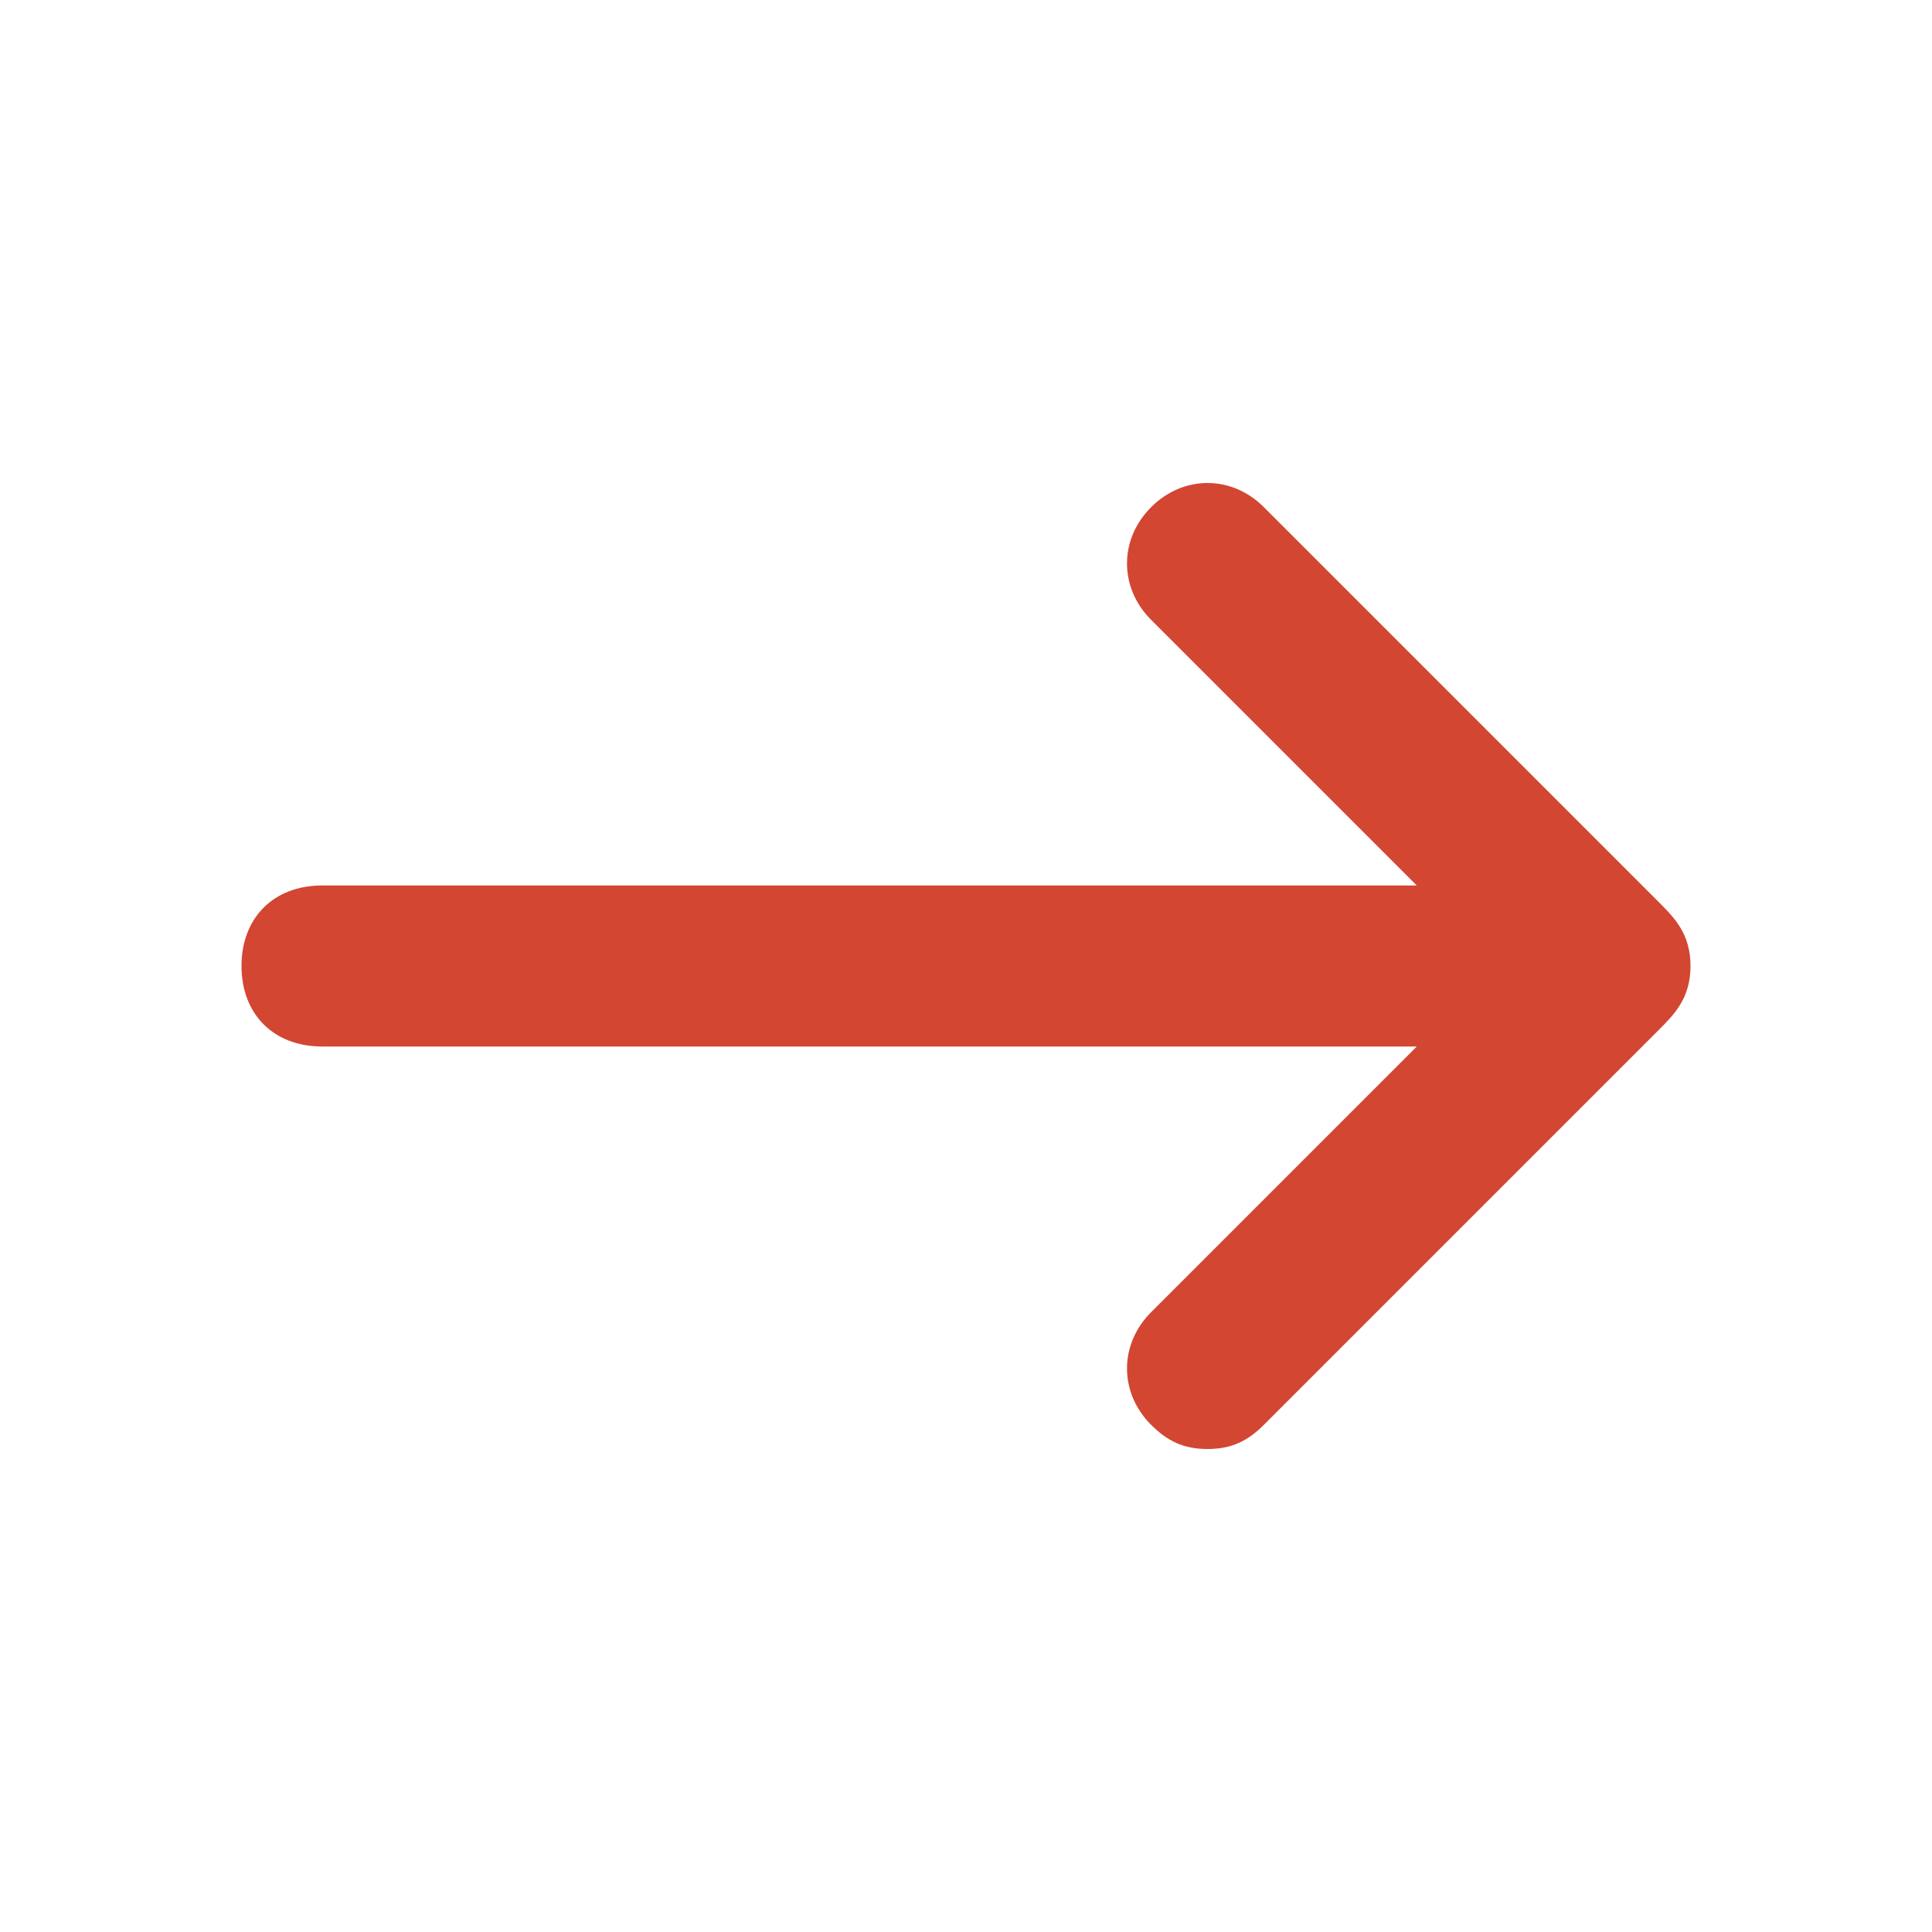
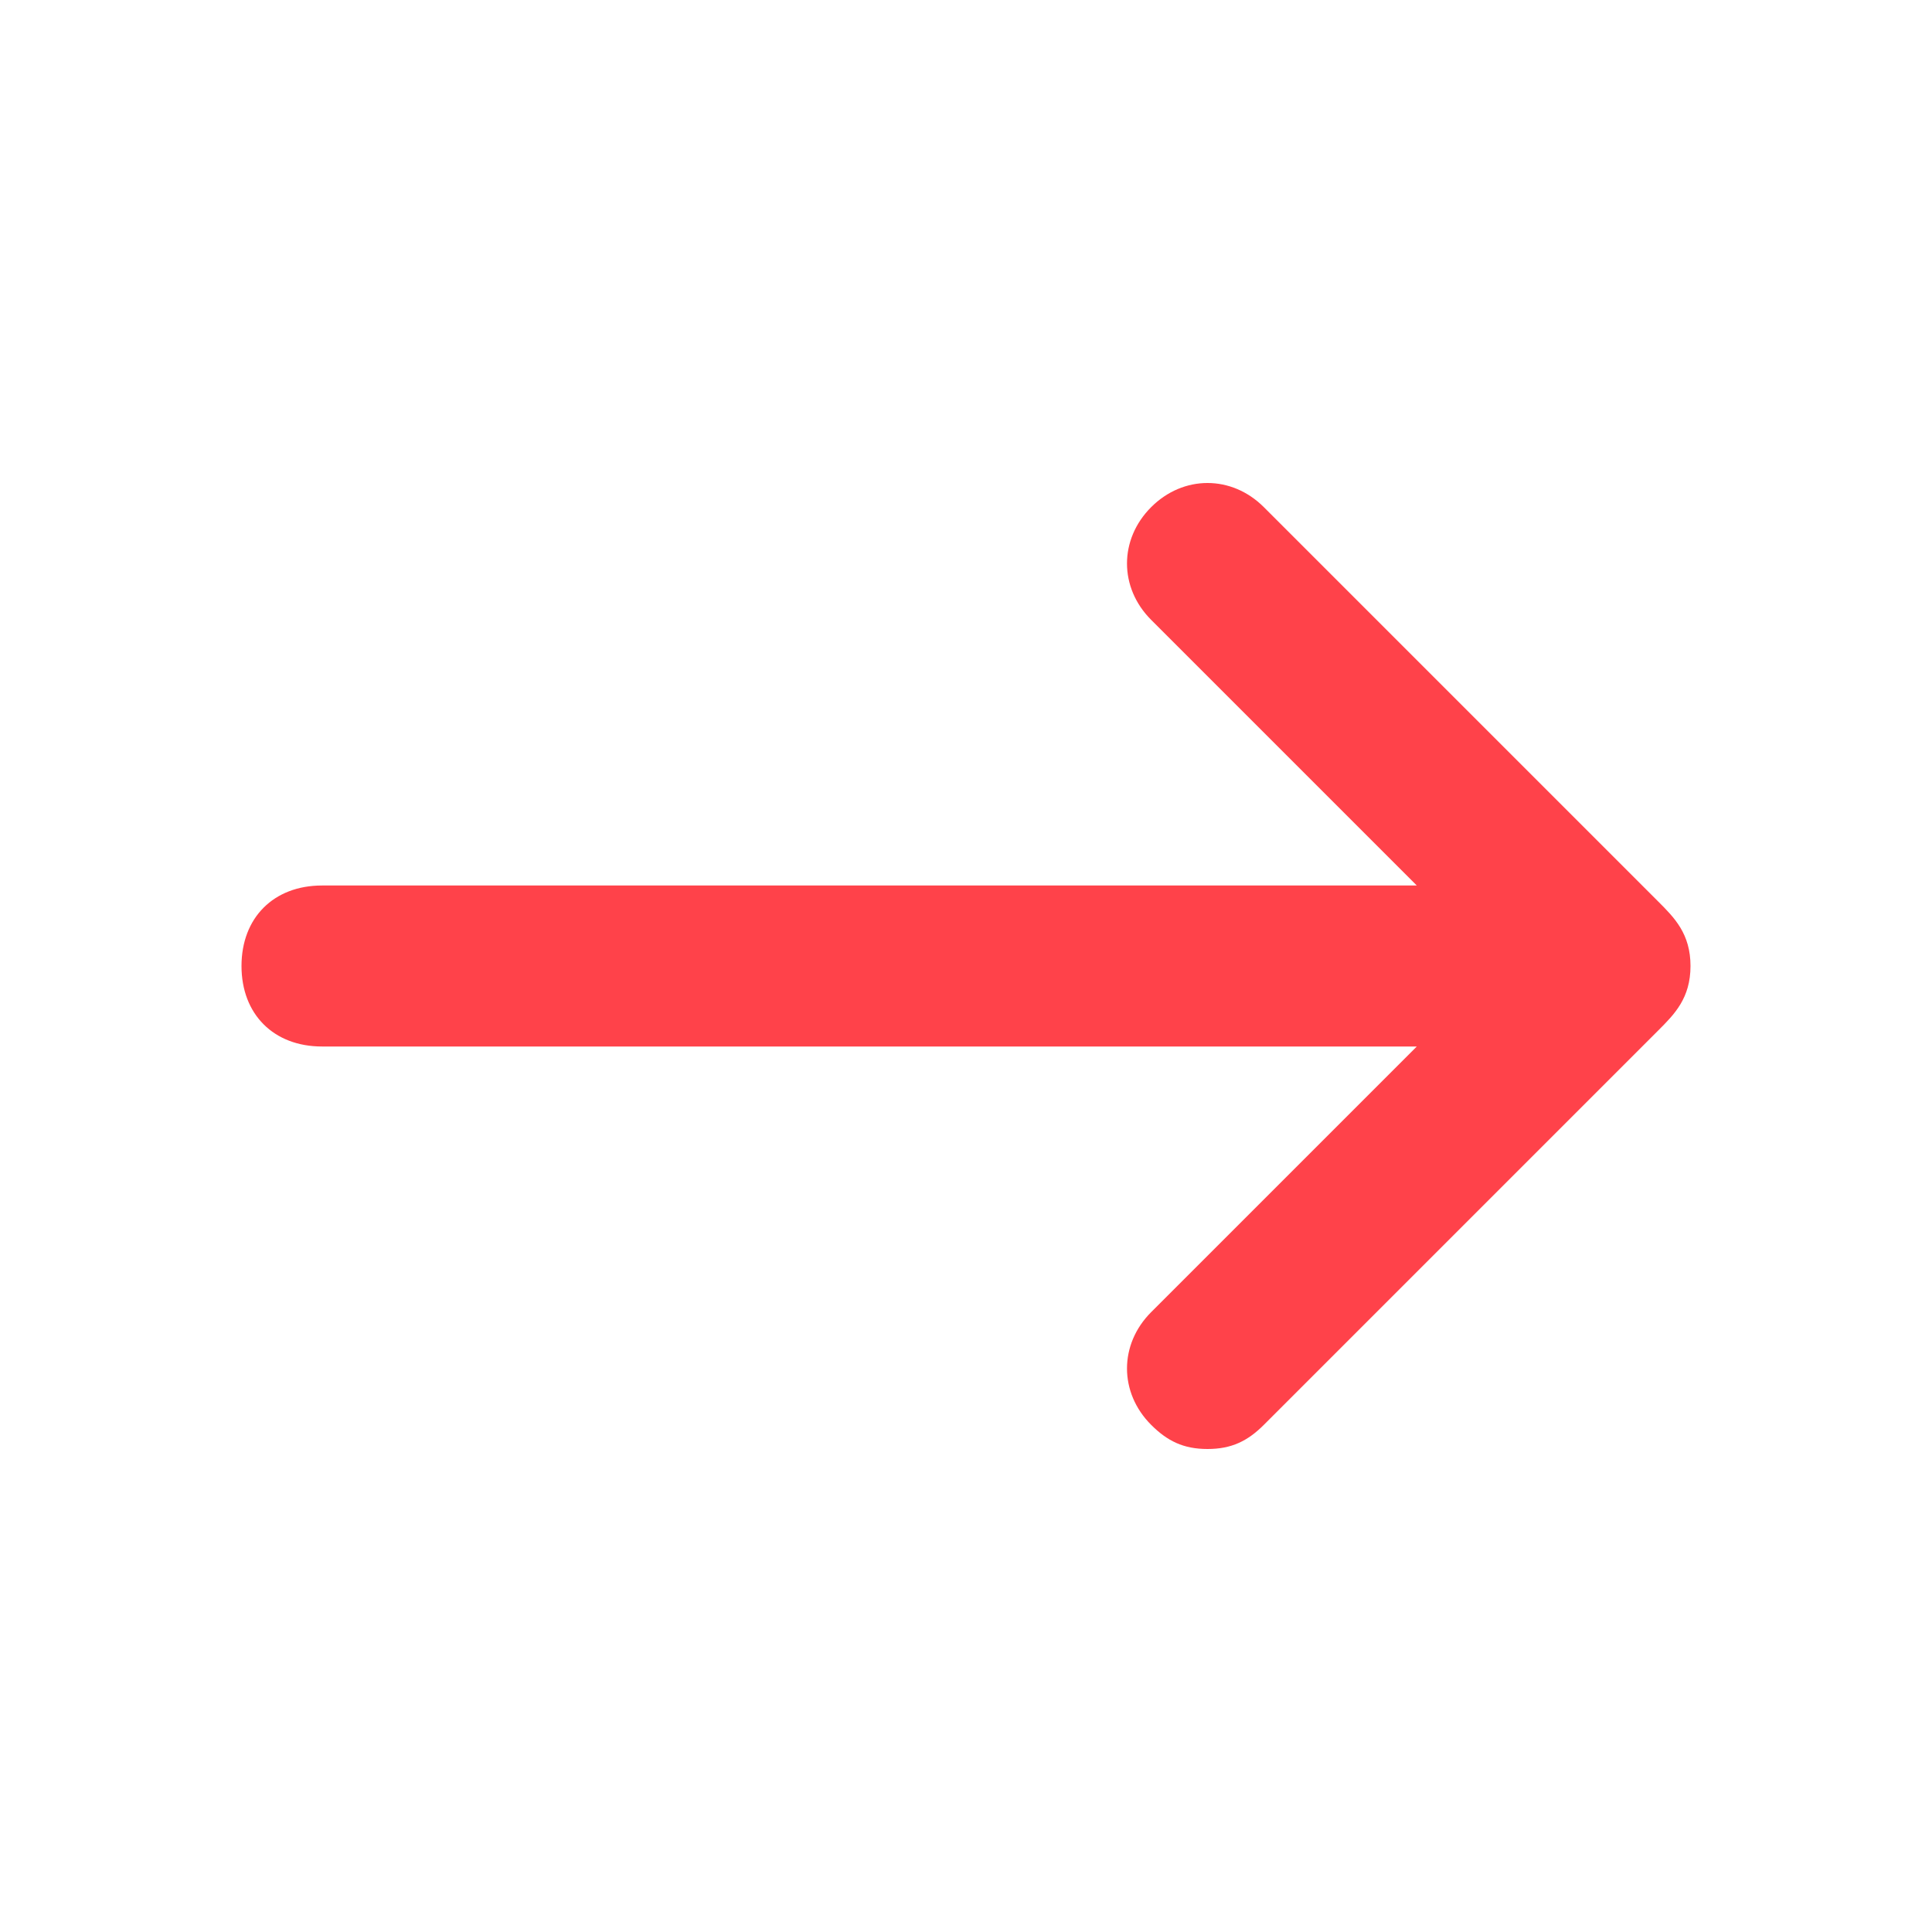
<svg xmlns="http://www.w3.org/2000/svg" viewBox="0 0 24 24">
-   <path fill="#D24632" d="M21 12c0-.4-.2-.6-.4-.8l-4.9-4.9c-.4-.4-1-.4-1.4 0-.4.4-.4 1 0 1.4l3.3 3.3H4c-.6 0-1 .4-1 1s.4 1 1 1h13.6l-3.3 3.3c-.4.4-.4 1 0 1.4.2.2.4.3.7.3s.5-.1.7-.3l4.9-4.9c.2-.2.4-.4.4-.8z" />
+   <path fill="#FF424A" d="M21 12c0-.4-.2-.6-.4-.8l-4.9-4.9c-.4-.4-1-.4-1.4 0-.4.4-.4 1 0 1.4l3.3 3.3H4c-.6 0-1 .4-1 1s.4 1 1 1h13.6l-3.3 3.3c-.4.4-.4 1 0 1.4.2.2.4.3.7.3s.5-.1.7-.3l4.9-4.9c.2-.2.4-.4.4-.8z" />
</svg>
